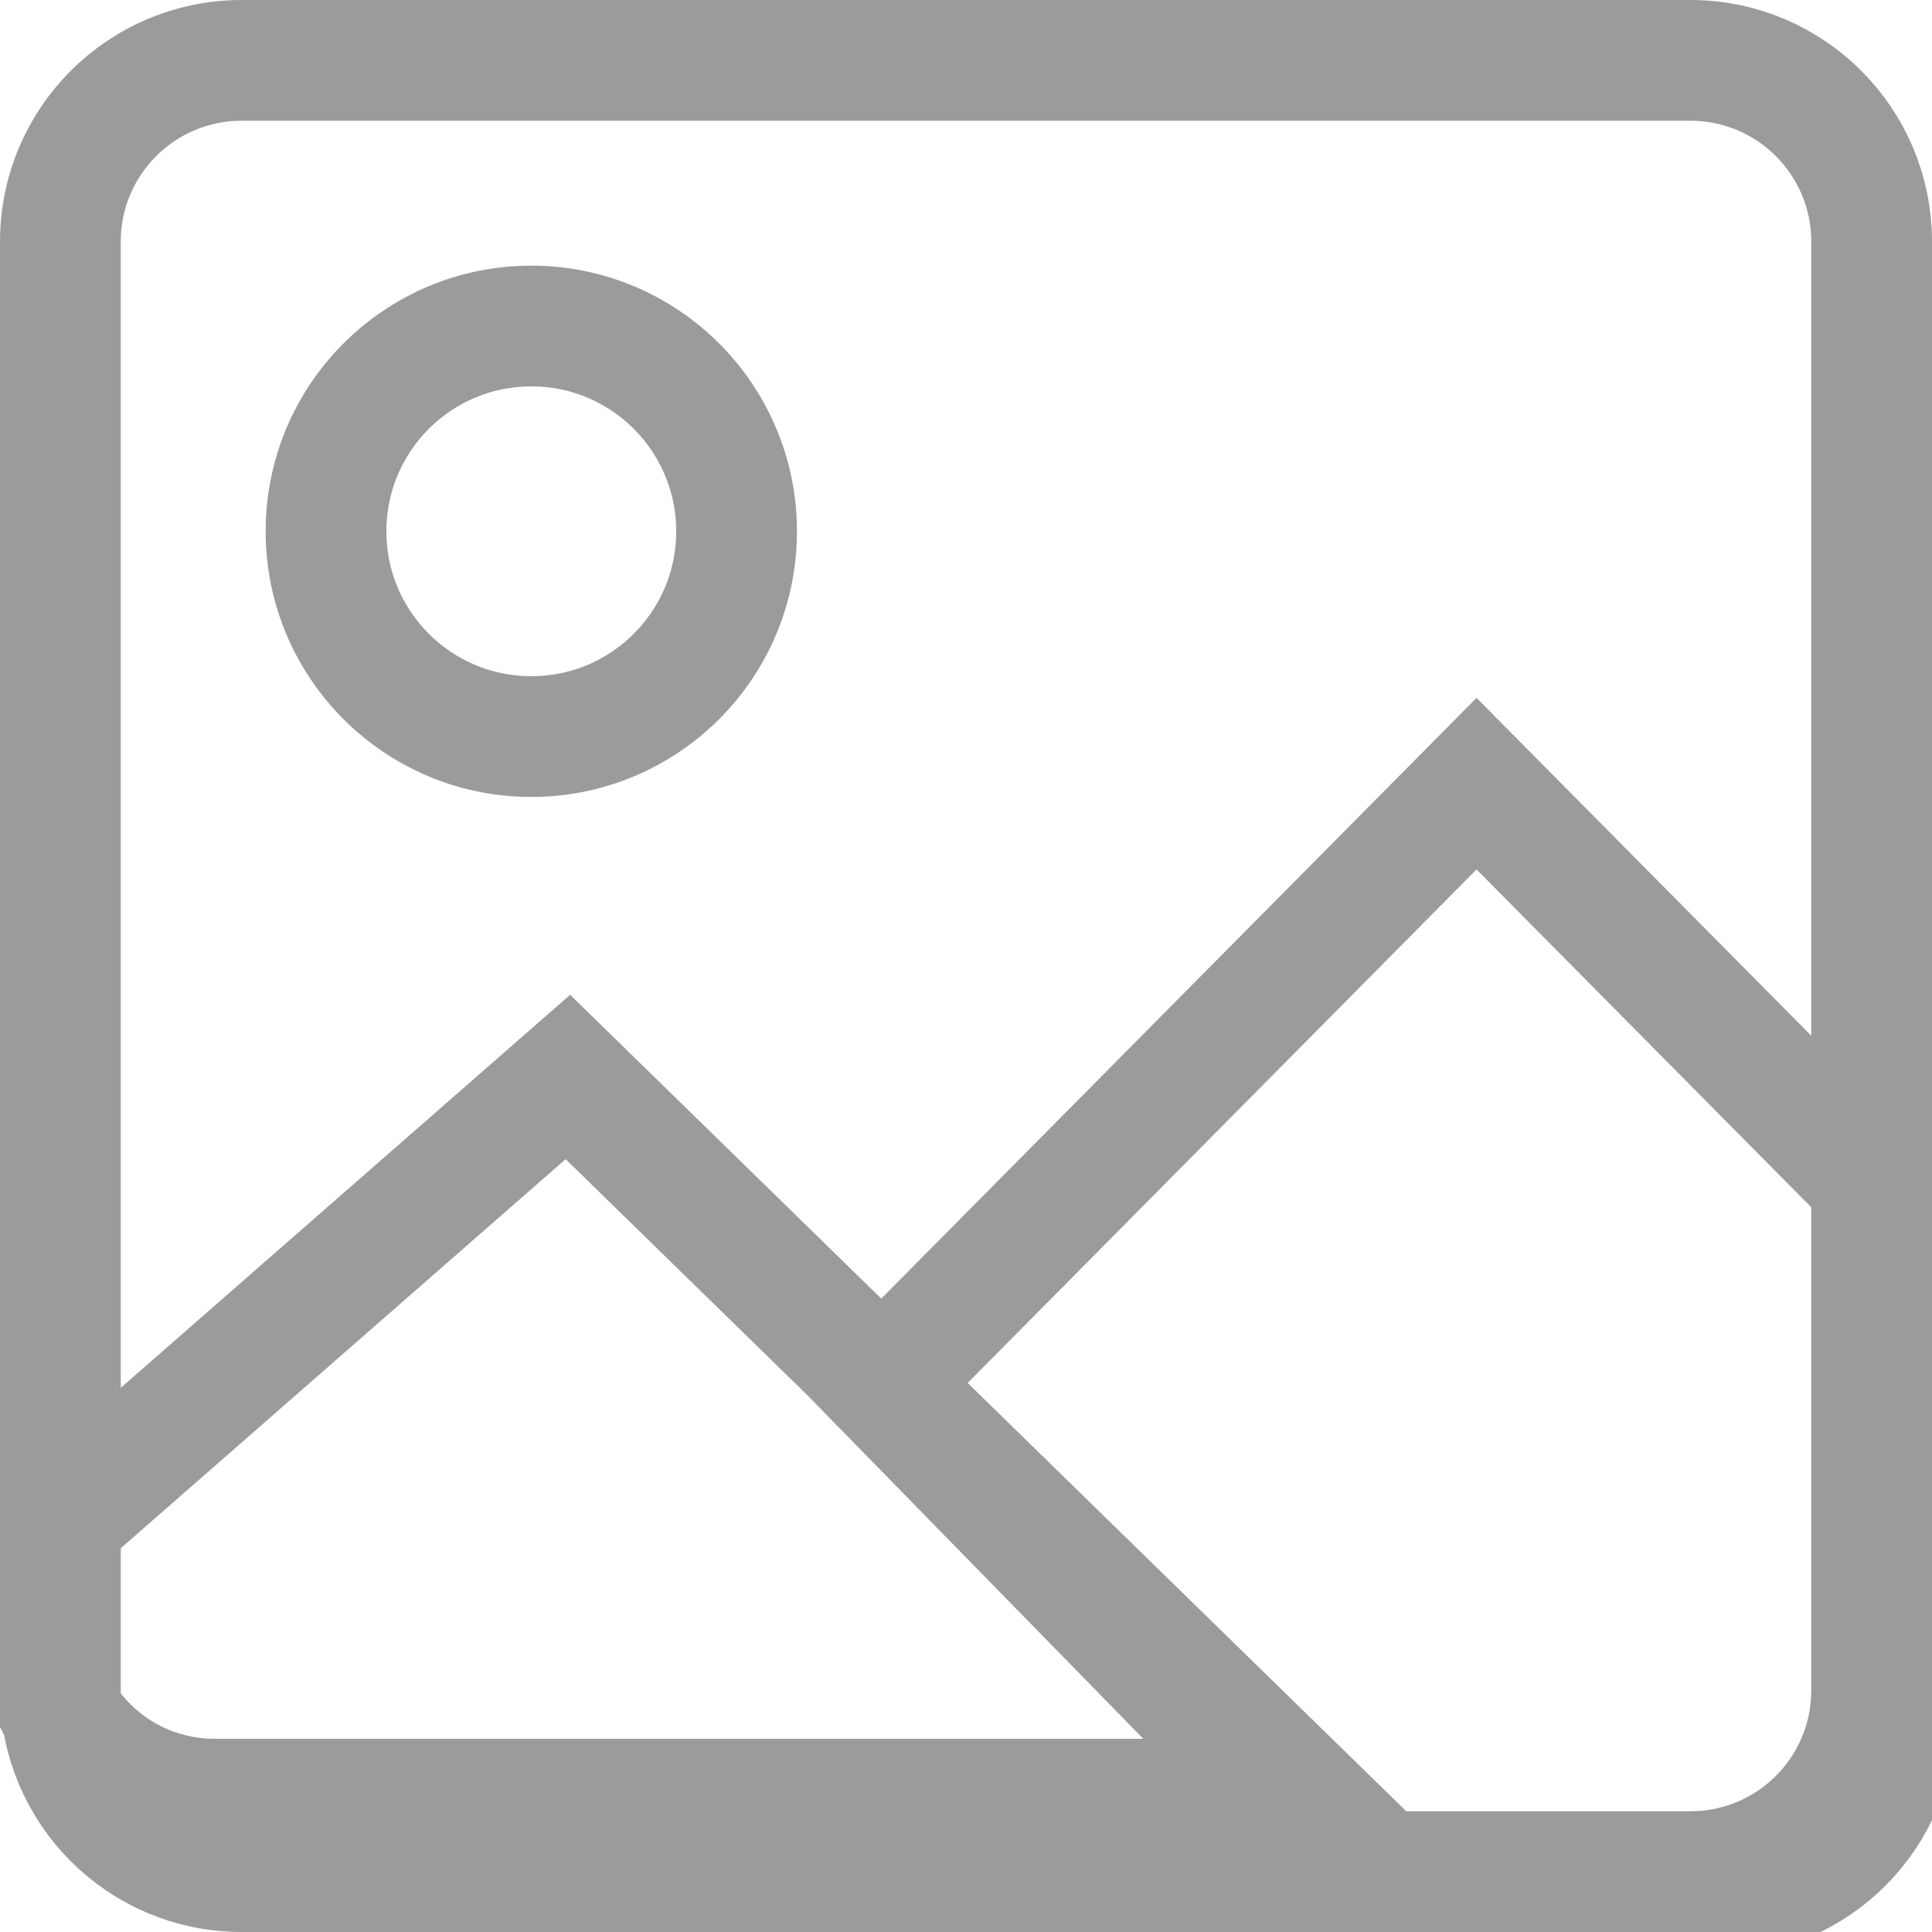
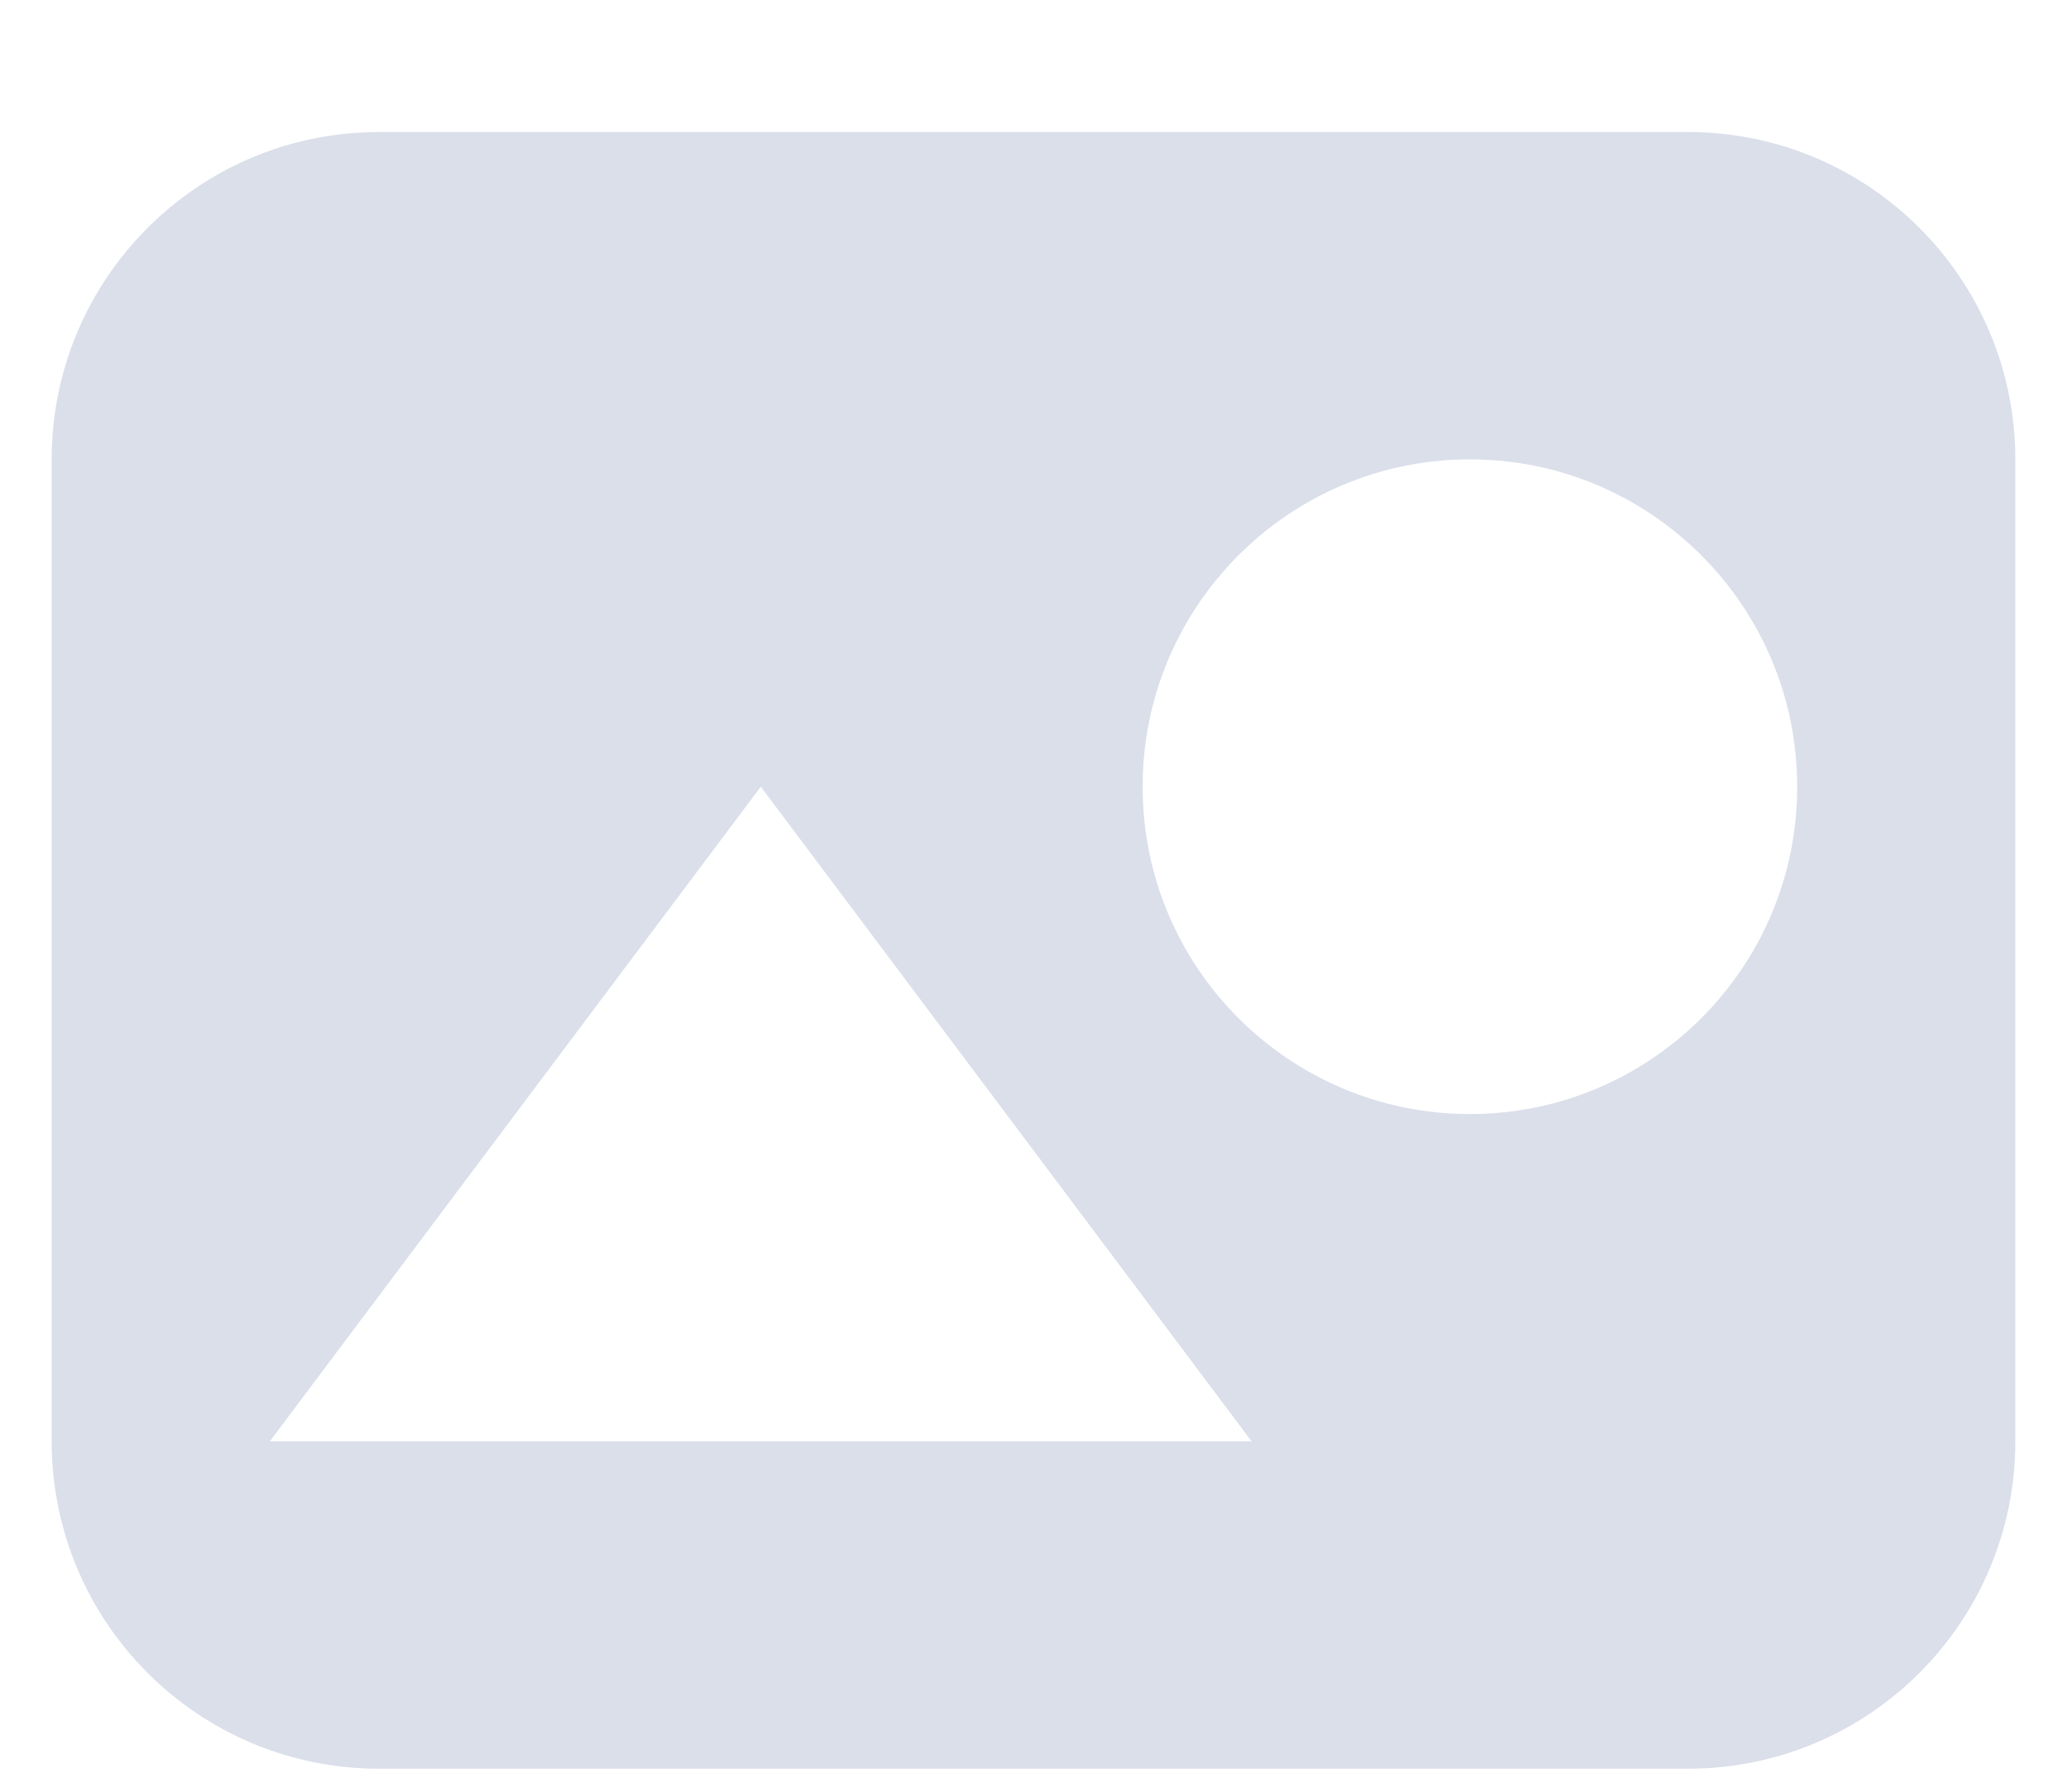
- <svg xmlns="http://www.w3.org/2000/svg" width="16px" height="16px" viewBox="0 0 16 16" version="1.1">
-   <defs />
-   <g id="Icon/Action_addimages" stroke="none" stroke-width="1" fill="none" fill-rule="evenodd">
-     <path d="M15.7,14.2 C15.7,15.027 15.033,15.7 14.209,15.7 L11.439,15.7 L7.298,11.465 L12.228,6.49 L15.7,9.994 L15.7,14.2 Z M1.778,14.9 C0.965,14.9 0.3,14.251 0.3,13.445 L0.3,12.77 L4.703,8.919 L10.828,14.9 L1.778,14.9 Z M2,0.5 C1.172,0.5 0.5,1.172 0.5,2 L0.5,14 C0.5,14.828 1.172,15.5 2,15.5 L14,15.5 C14.828,15.5 15.5,14.828 15.5,14 L15.5,2 C15.5,1.172 14.828,0.5 14,0.5 L2,0.5 Z M4.4,6.1 C3.461,6.1 2.7,5.339 2.7,4.4 C2.7,3.461 3.461,2.7 4.4,2.7 C5.339,2.7 6.1,3.461 6.1,4.4 C6.1,5.339 5.339,6.1 4.4,6.1 Z" id="Fill-216" stroke="#9B9B9B" />
+ <svg xmlns="http://www.w3.org/2000/svg" width="15px" height="13px" viewBox="0 0 15 13" version="1.1">
+   <g id="CarbUI" stroke="none" stroke-width="1" fill="none" fill-rule="evenodd">
+     <g id="Style-Guide" transform="translate(-545, -4349)">
+       <g id="Stockholm-icons-/-Design-/-Image" transform="translate(543, 4346)">
+         <polygon id="Shape" points="0 0 19 0 19 19 0 19" />
+         <path d="M4.75,3.958 L14.25,3.958 C15.562,3.958 16.625,5.022 16.625,6.333 L16.625,13.458 C16.625,14.77 15.562,15.833 14.25,15.833 L4.75,15.833 C3.438,15.833 2.375,14.77 2.375,13.458 L2.375,6.333 C2.375,5.022 3.438,3.958 4.75,3.958 Z M3.958,13.458 L11.083,13.458 L7.521,8.708 L3.958,13.458 Z M12.667,11.083 C13.978,11.083 15.042,10.02 15.042,8.708 C15.042,7.397 13.978,6.333 12.667,6.333 C11.355,6.333 10.292,7.397 10.292,8.708 C10.292,10.02 11.355,11.083 12.667,11.083 Z" id="Rectangle-25" fill="#DADFEA" fill-rule="evenodd" />
+       </g>
+     </g>
  </g>
</svg>
